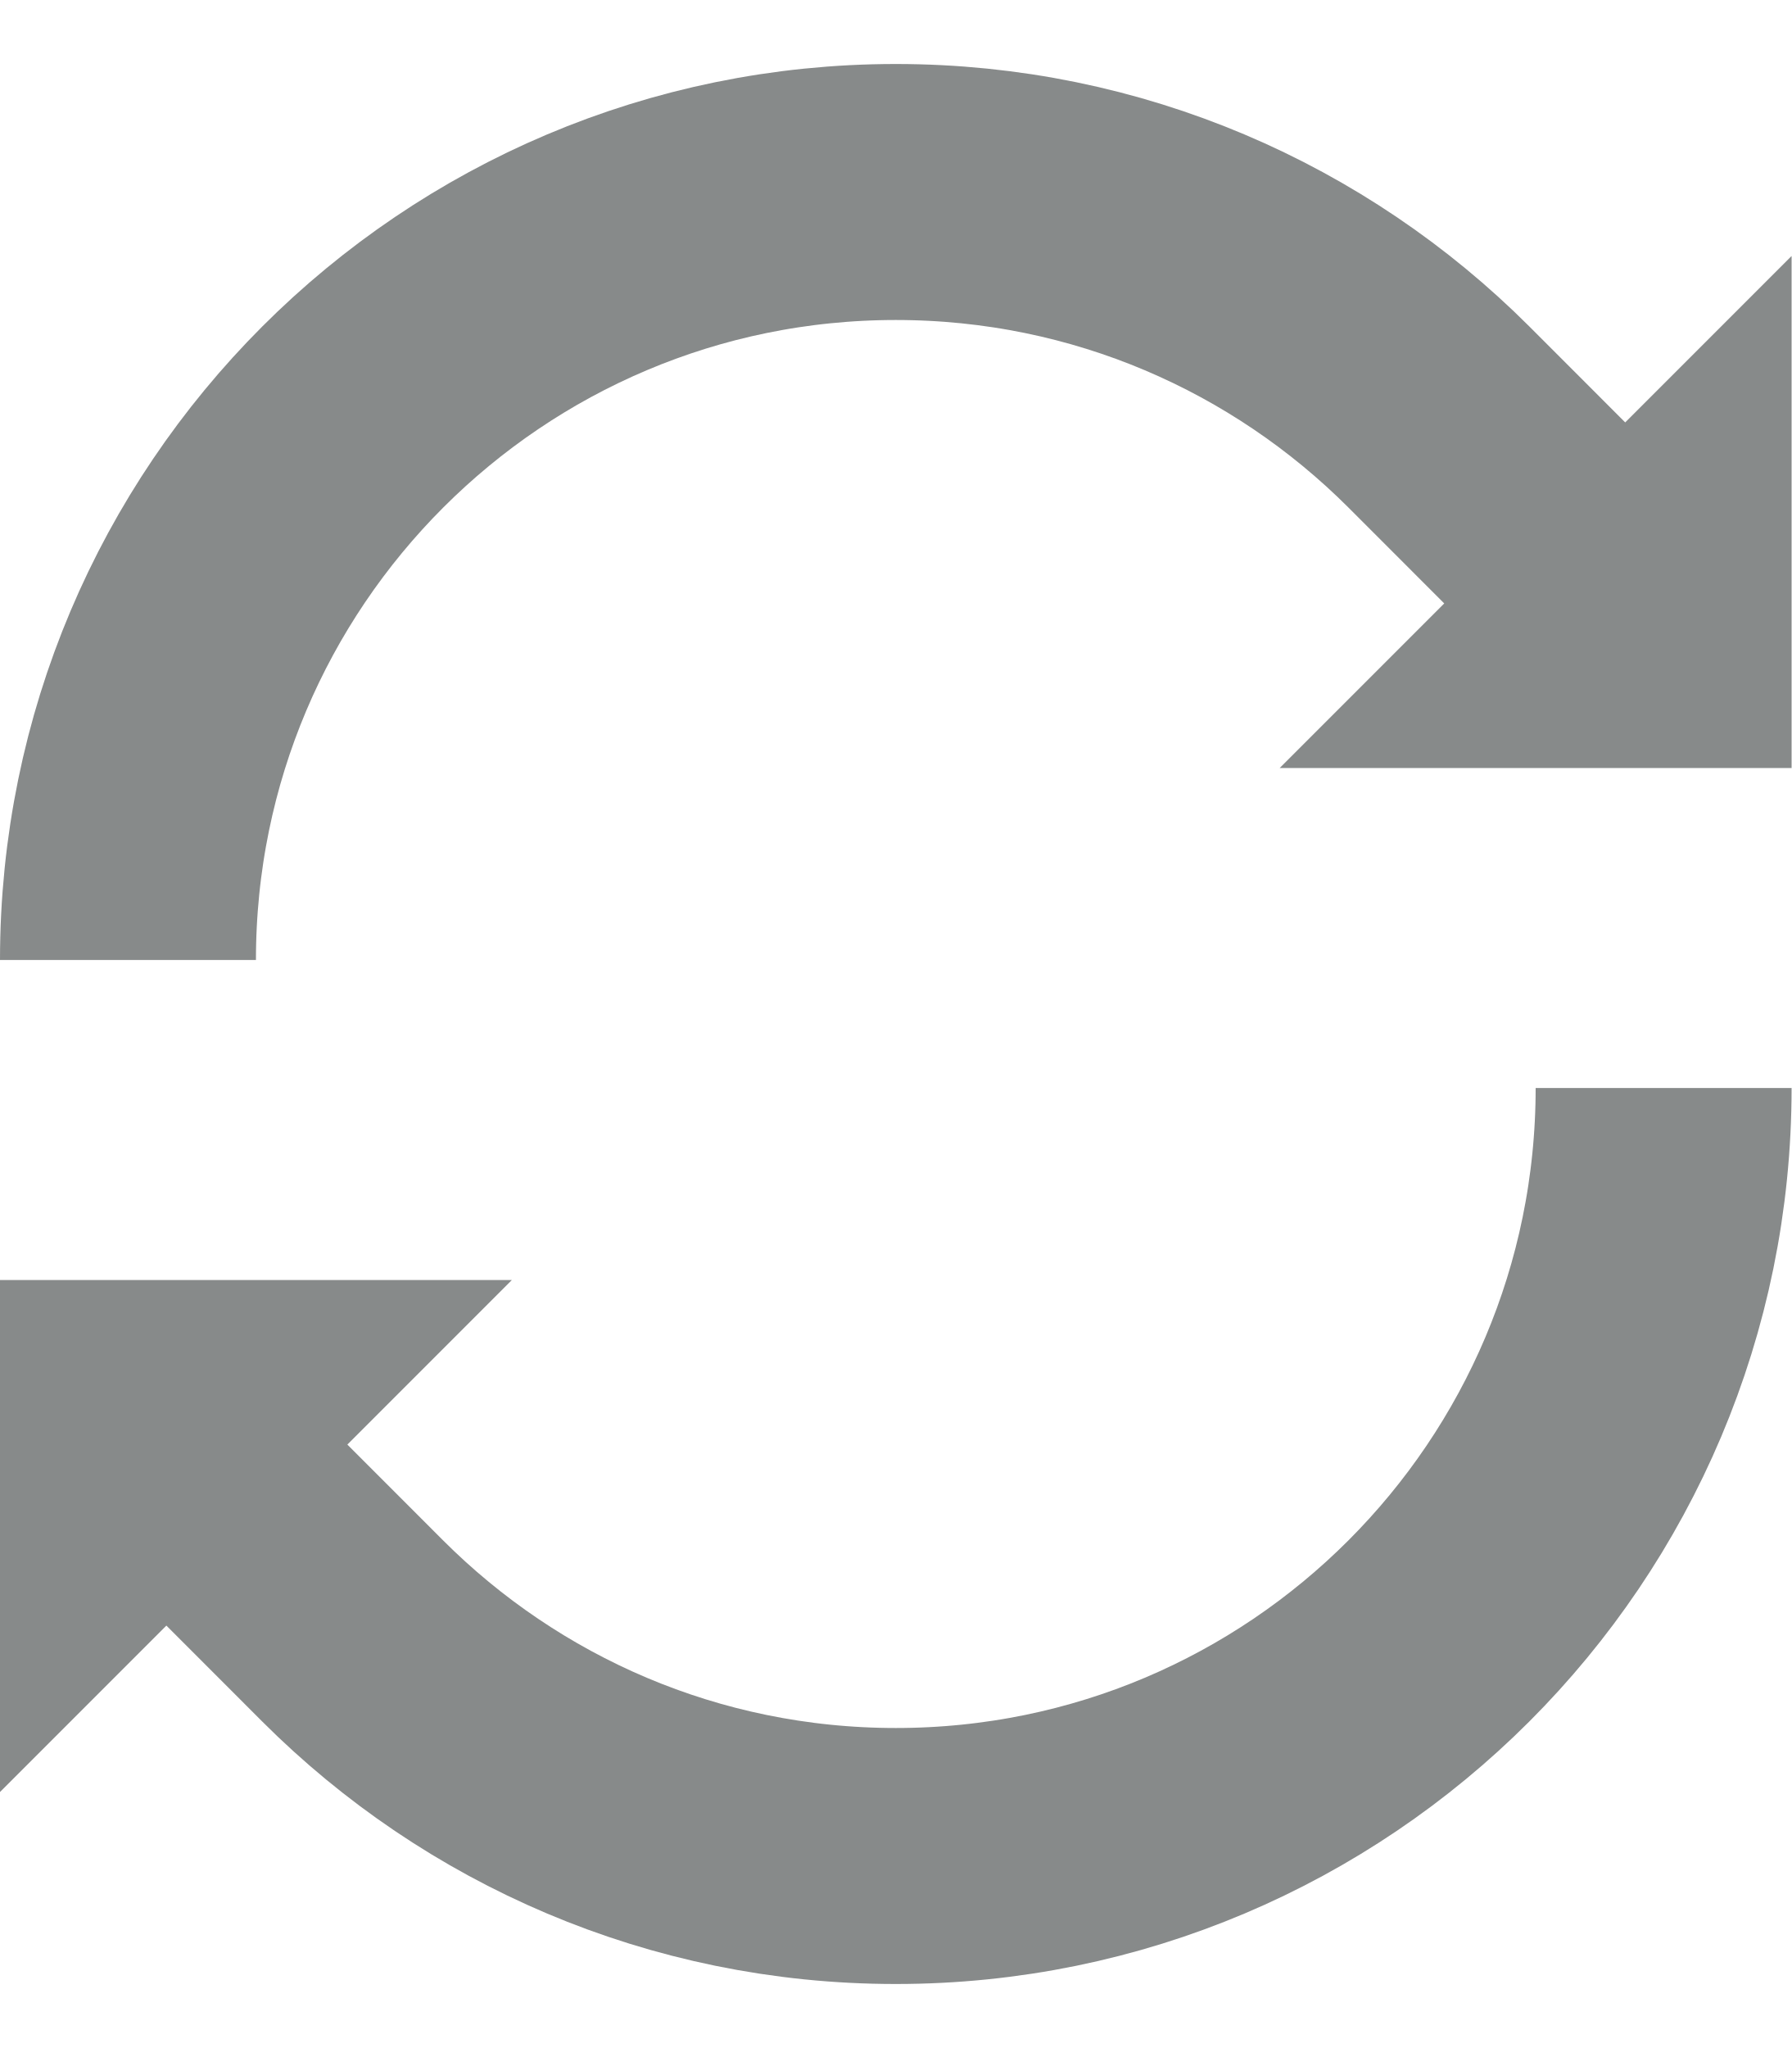
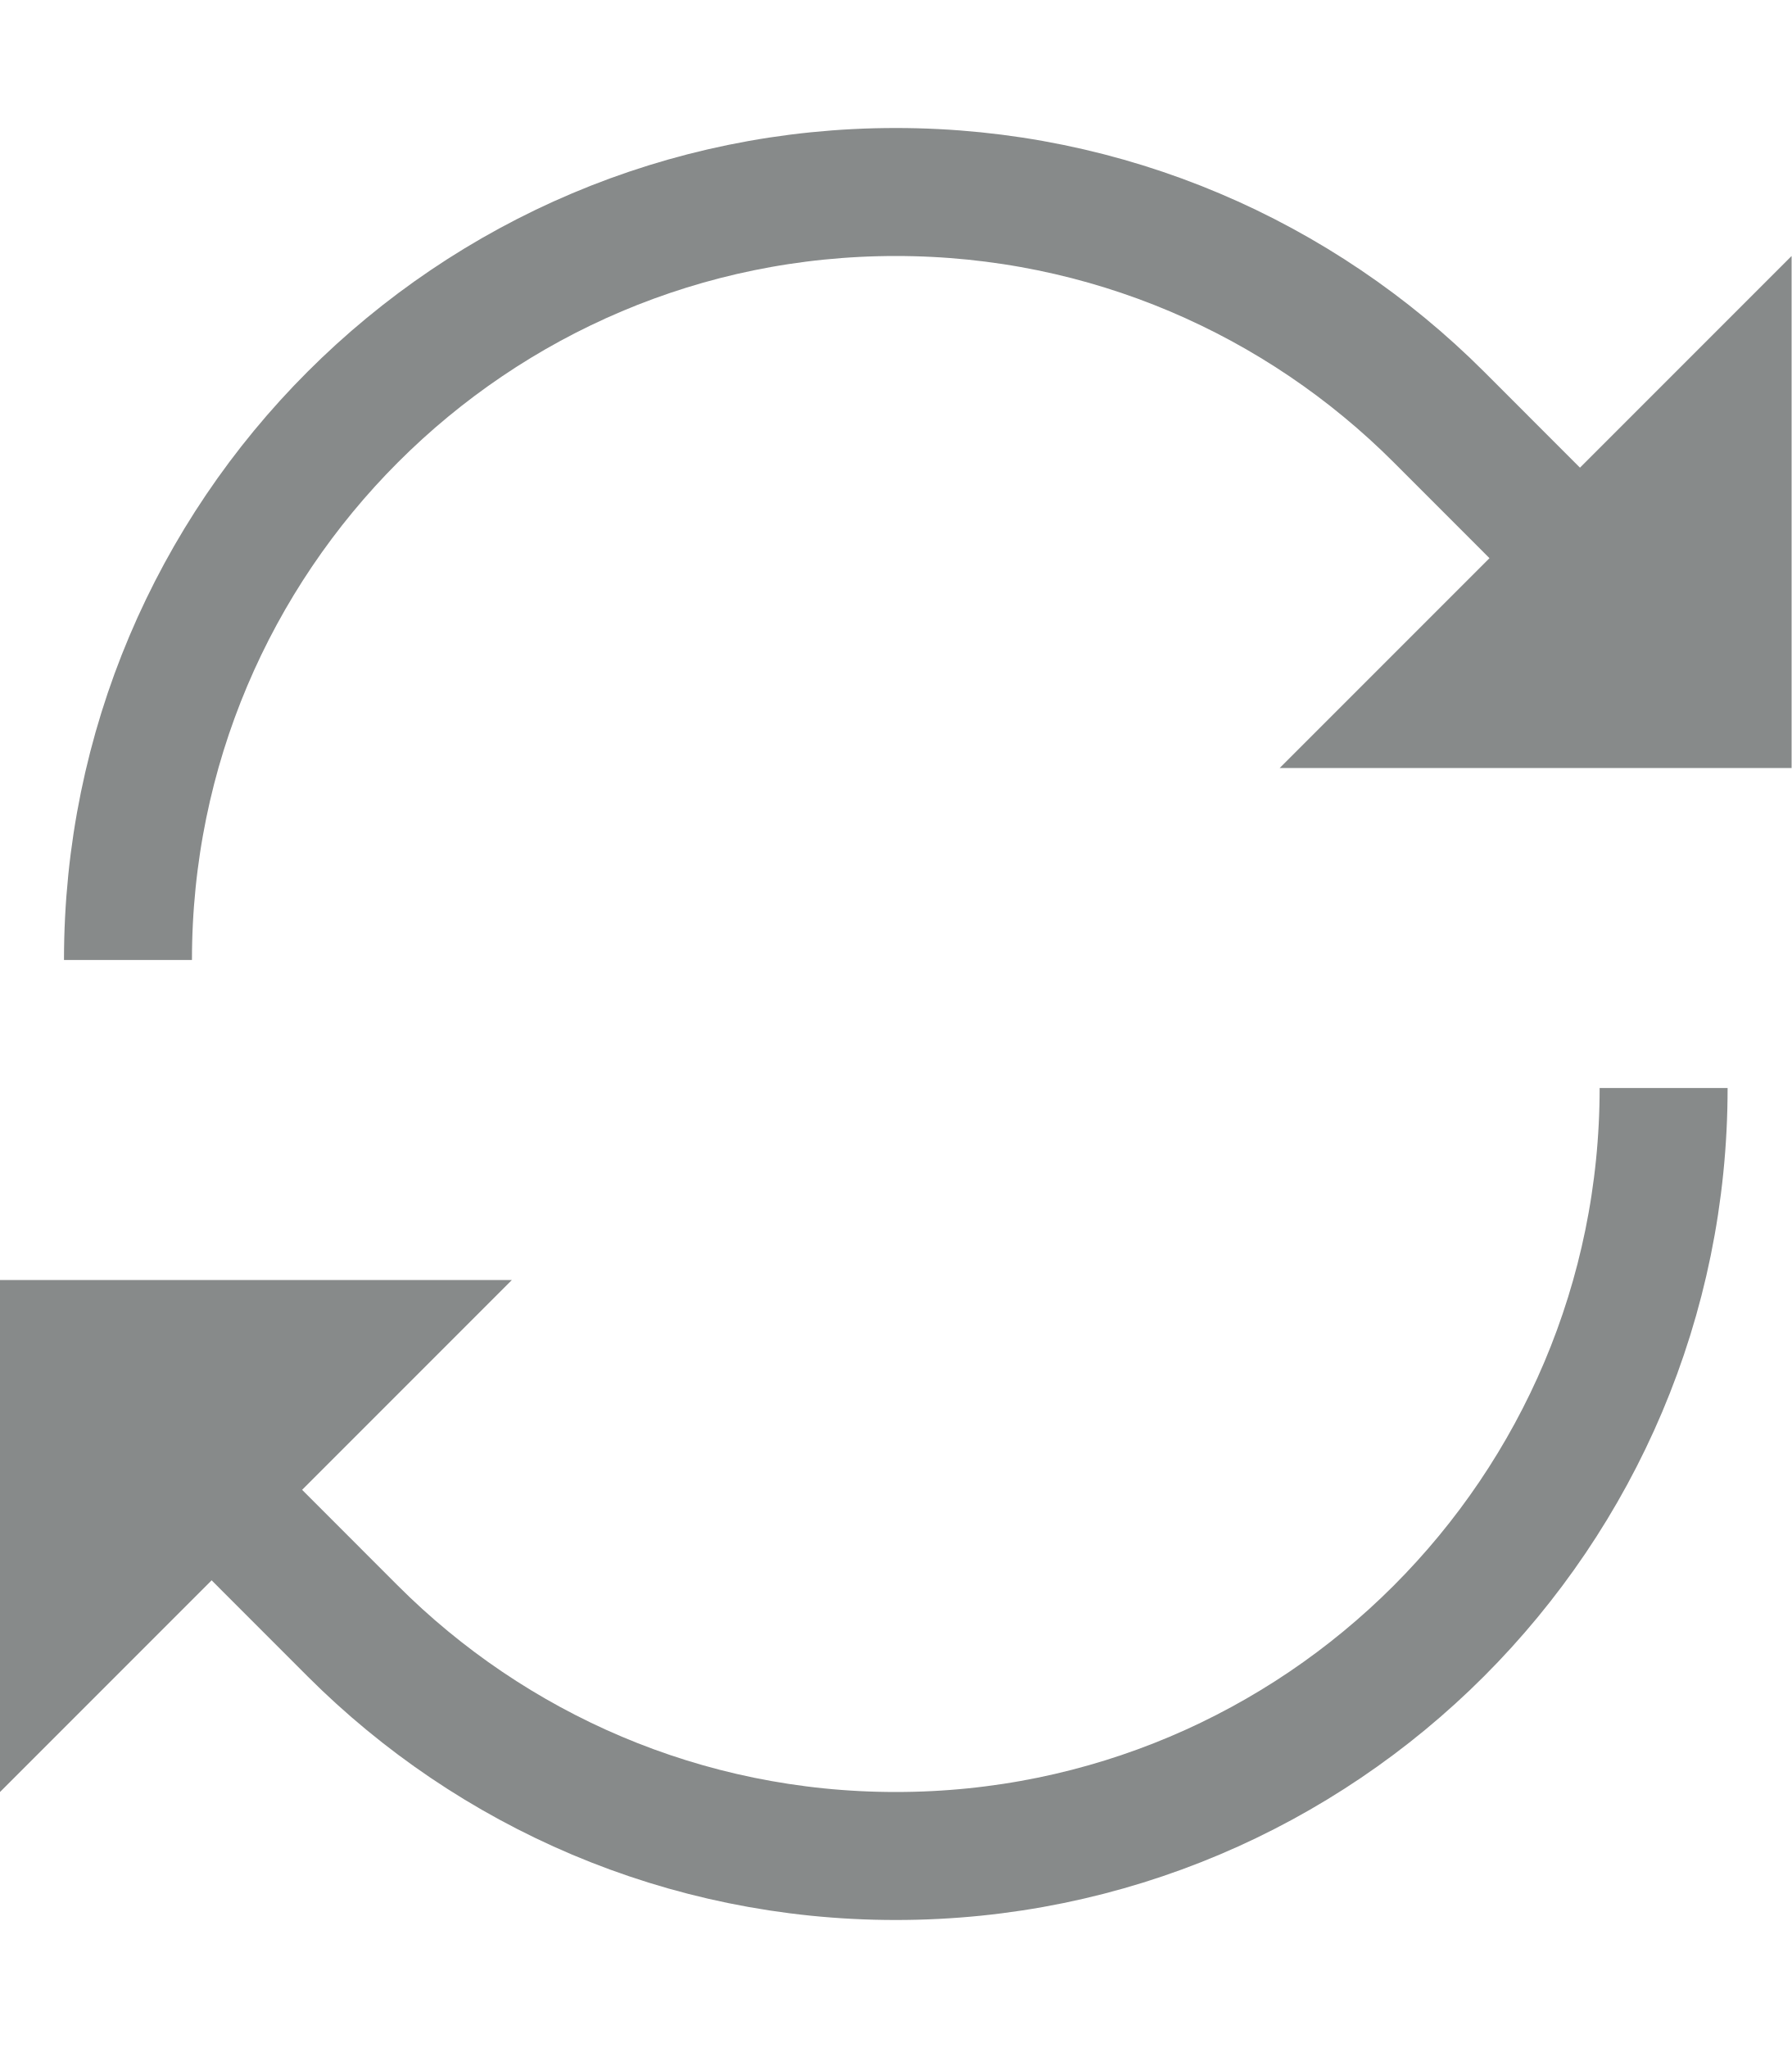
<svg xmlns="http://www.w3.org/2000/svg" width="14" height="16" viewBox="0 0 14 16" fill="none">
-   <path d="M1 7.5C1 4.186 3.686 1.5 7 1.5C8.657 1.5 10.157 2.172 11.243 3.257L13 5.015" stroke="#878A8A" stroke-width="2" />
-   <path d="M13 8.5C13 11.814 10.314 14.5 7 14.5C5.343 14.5 3.843 13.828 2.757 12.743L1 10.985" stroke="#878A8A" stroke-width="2" />
+   <path d="M1 7.5C1 4.186 3.686 1.5 7 1.5C8.657 1.5 10.157 2.172 11.243 3.257L13 5.015" stroke="#878A8A" strokeWidth="2" />
+   <path d="M13 8.5C13 11.814 10.314 14.5 7 14.5C5.343 14.5 3.843 13.828 2.757 12.743L1 10.985" stroke="#878A8A" strokeWidth="2" />
  <path d="M4 10L-1.27146e-07 10L-4.76837e-07 14L4 10Z" fill="#878A8A" />
  <path d="M10 6H14V2L10 6Z" fill="#878A8A" />
</svg>
